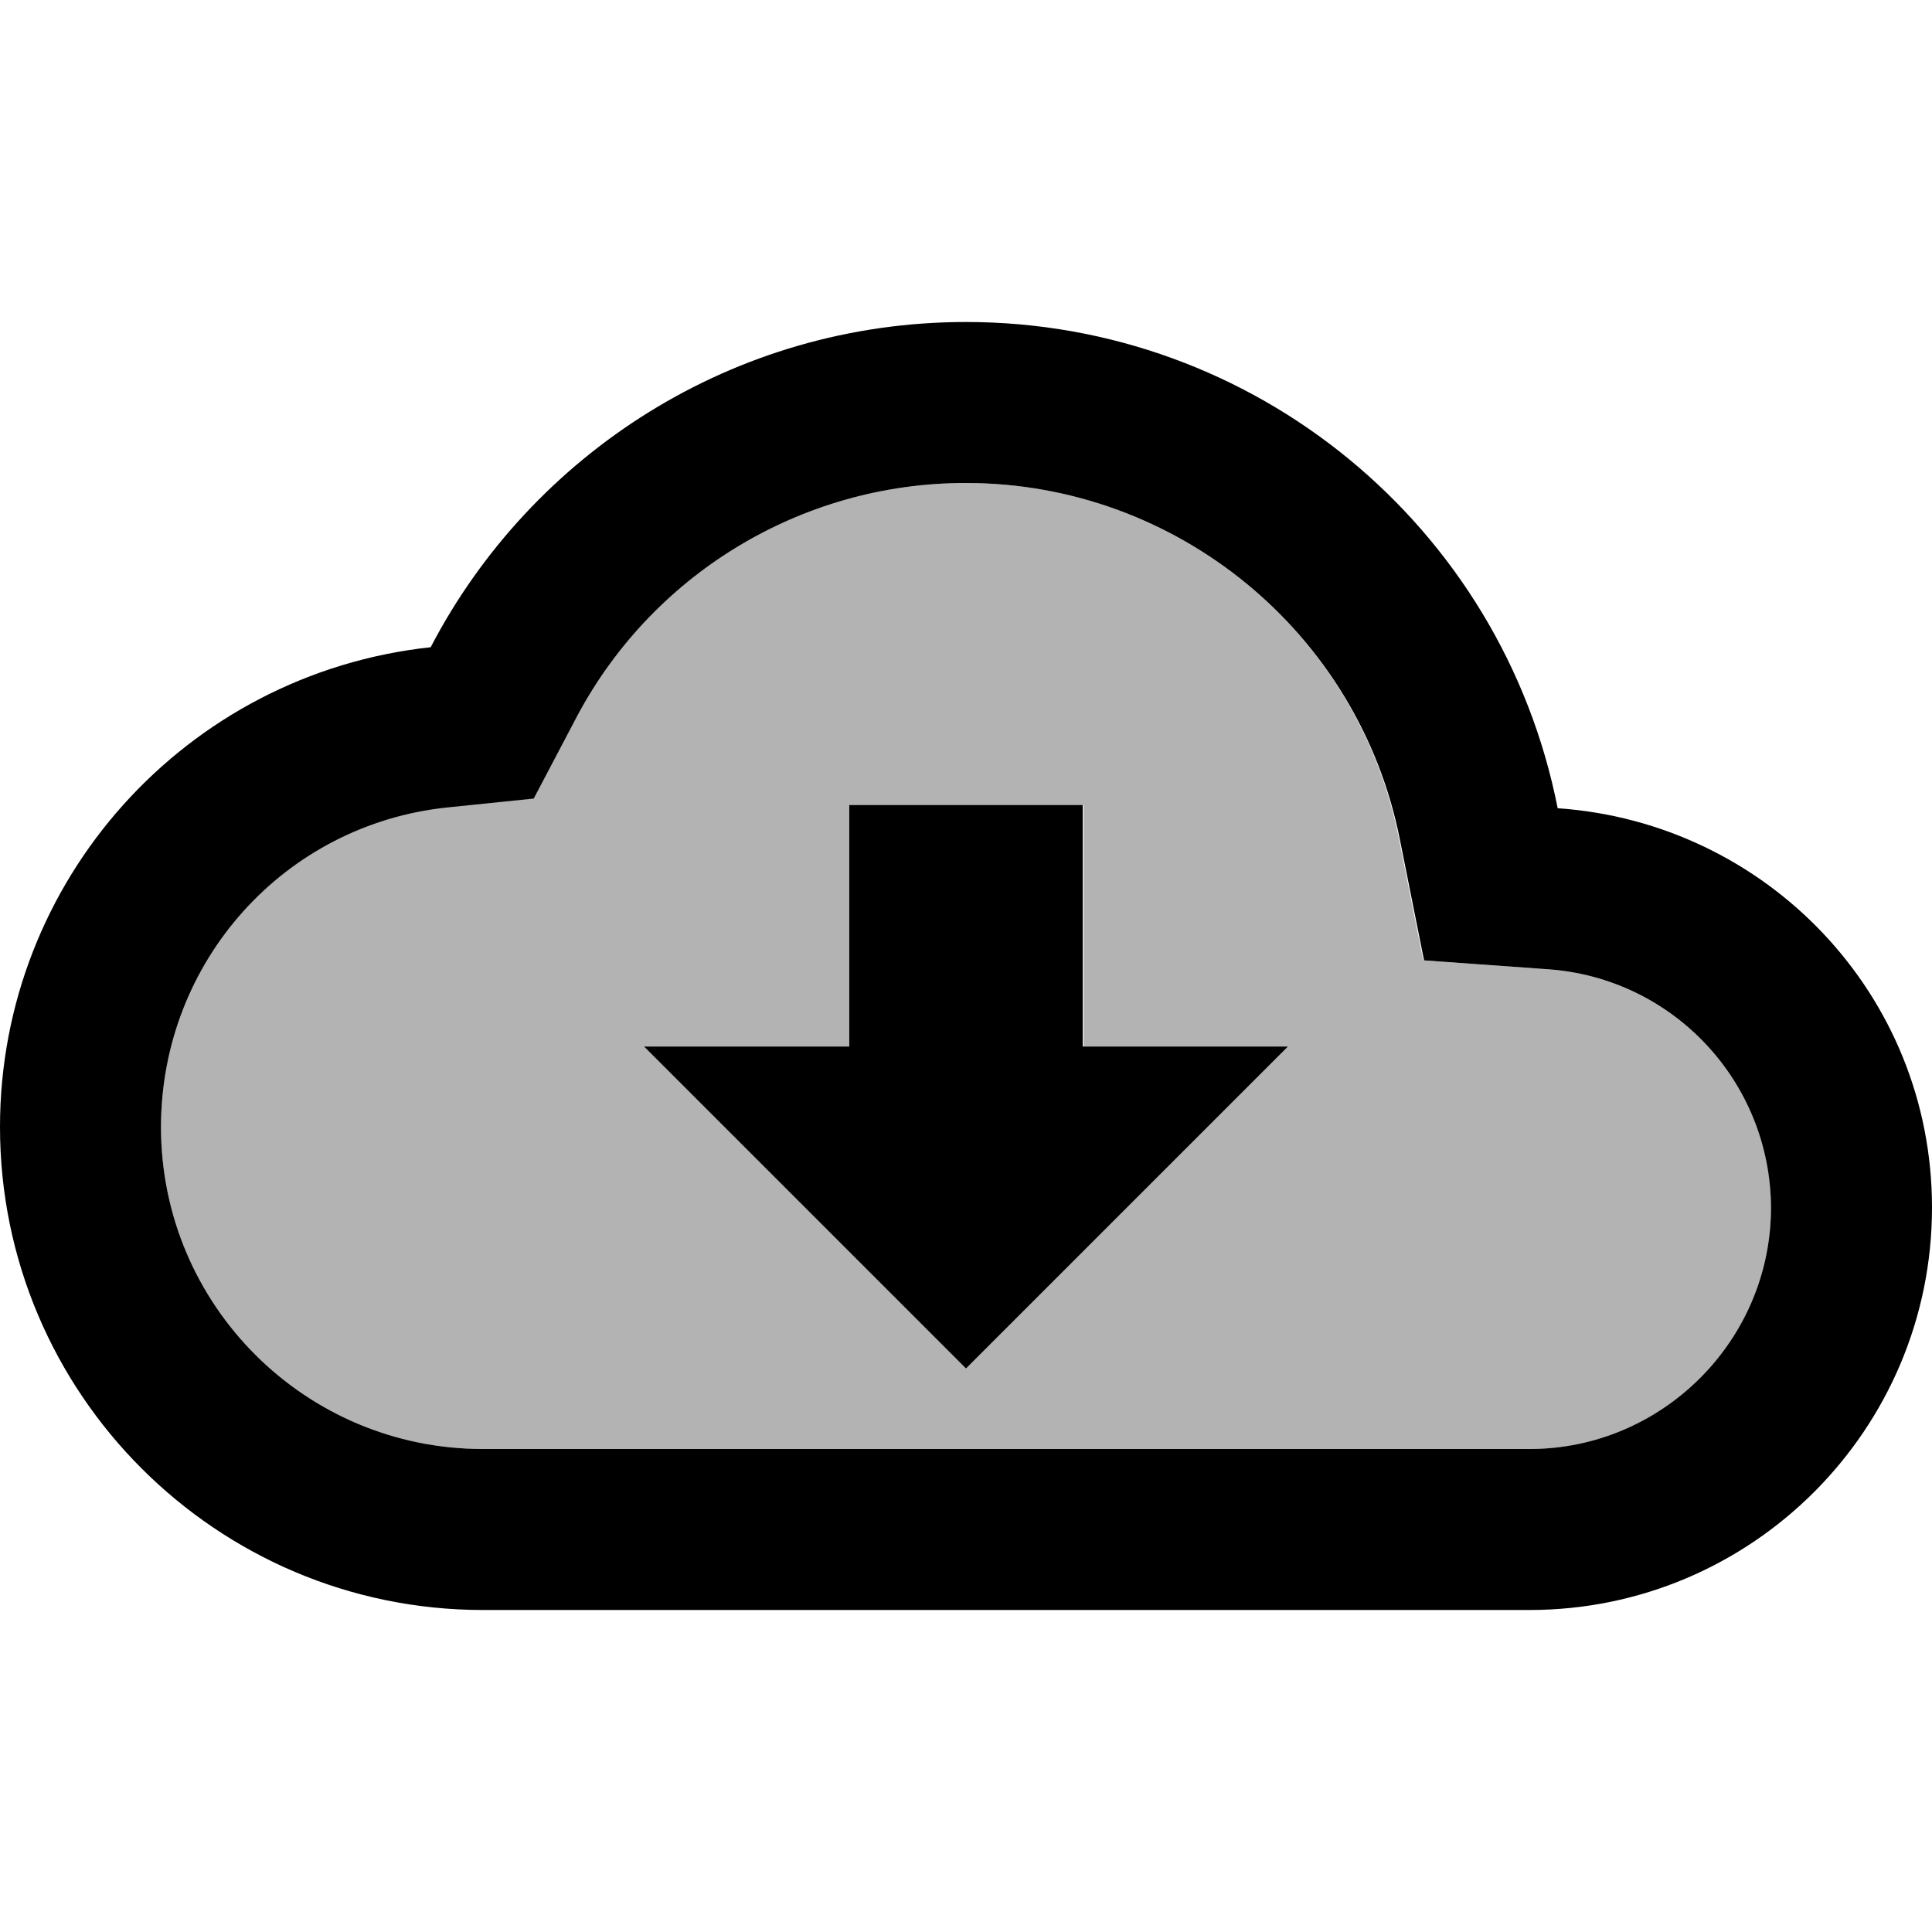
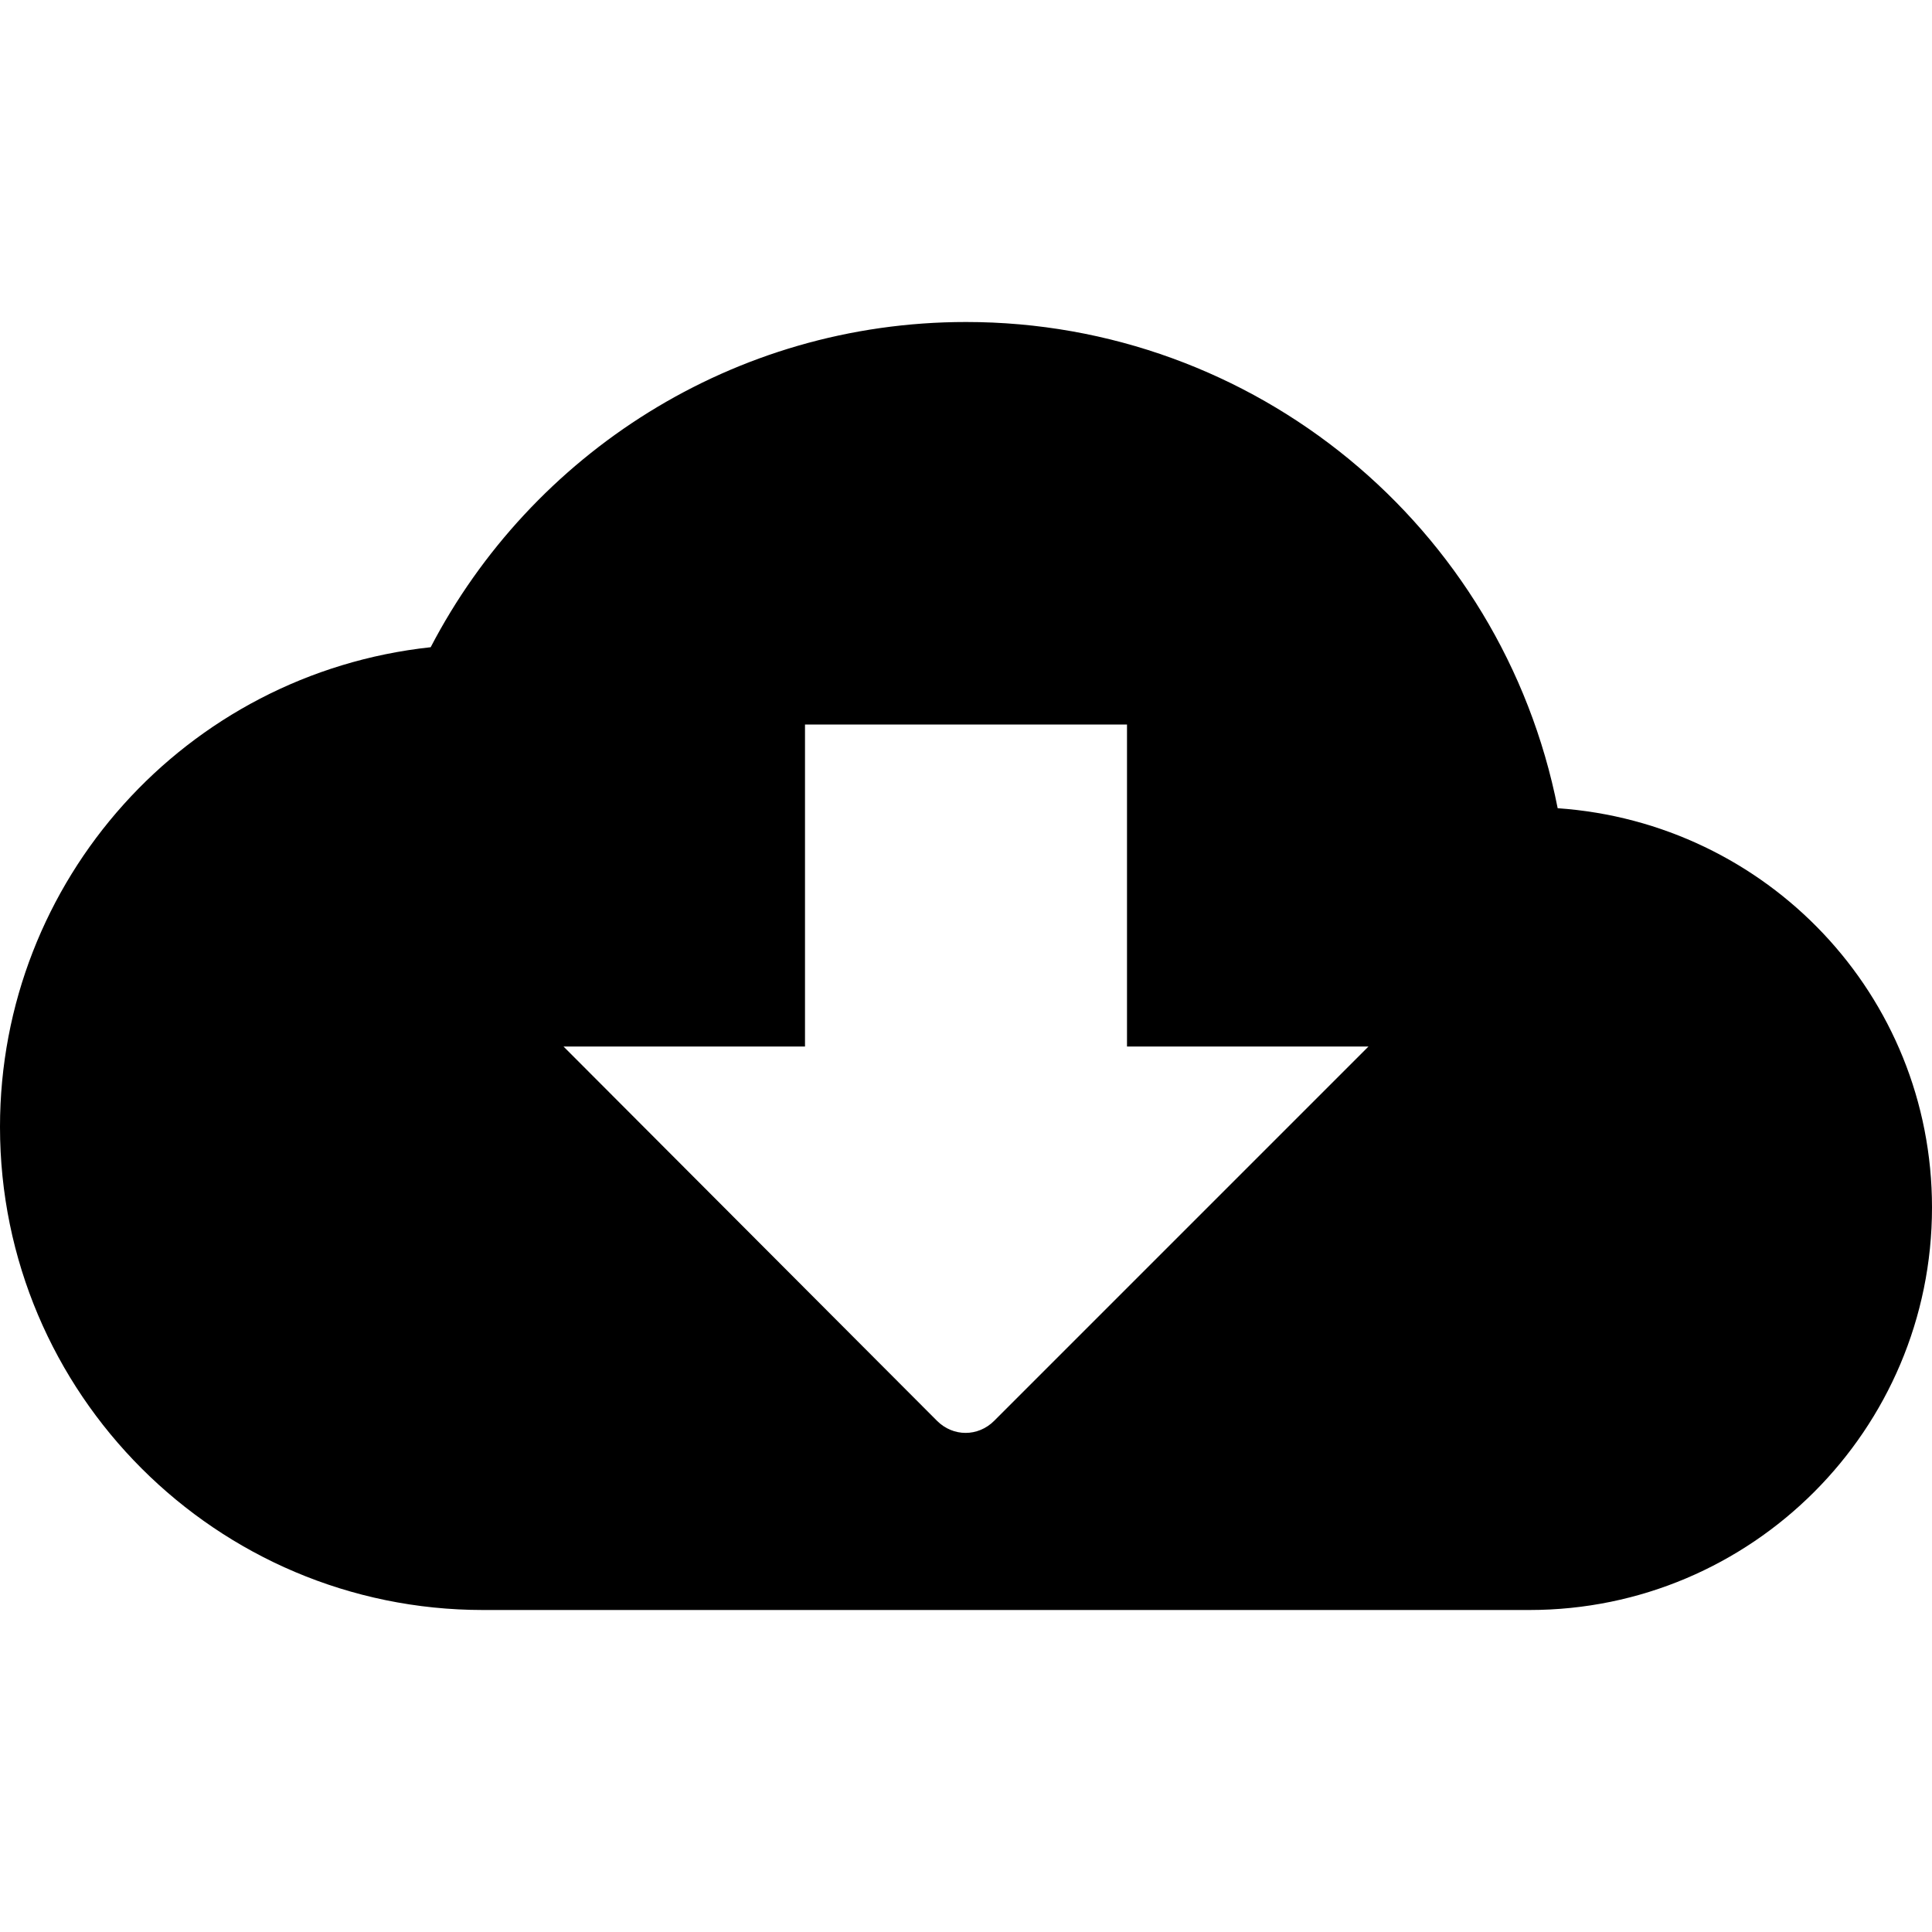
<svg xmlns="http://www.w3.org/2000/svg" height="24" width="24">
  <path d="M0 0h24v24H0V0z" fill="none" />
-   <path d="M19.21 12.04l-1.53-.11-.3-1.5A5.484 5.484 0 0012 6C9.94 6 8.08 7.14 7.12 8.96l-.5.95-1.07.11A3.99 3.99 0 002 14c0 2.21 1.79 4 4 4h13c1.65 0 3-1.35 3-3 0-1.55-1.22-2.86-2.79-2.96zM12 17l-4-4h2.55v-3h2.91v3H16l-4 4z" opacity=".3" />
-   <path d="M19.35 10.04A7.49 7.49 0 0012 4C9.11 4 6.6 5.64 5.35 8.04A5.994 5.994 0 000 14c0 3.31 2.69 6 6 6h13c2.76 0 5-2.24 5-5 0-2.64-2.05-4.78-4.65-4.96zM19 18H6c-2.21 0-4-1.79-4-4 0-2.05 1.53-3.76 3.56-3.97l1.07-.11.5-.95A5.469 5.469 0 0112 6c2.62 0 4.88 1.86 5.39 4.43l.3 1.5 1.53.11A2.98 2.98 0 0122 15c0 1.65-1.35 3-3 3zm-5.55-8h-2.9v3H8l4 4 4-4h-2.55z" />
+   <path d="M19.35 10.04A7.49 7.49 0 0012 4C9.11 4 6.6 5.64 5.35 8.04A5.994 5.994 0 000 14c0 3.31 2.69 6 6 6h13c2.76 0 5-2.24 5-5 0-2.64-2.05-4.78-4.65-4.96zM17 13l-4.65 4.65c-.2.2-.51.2-.71 0L7 13h3V9h4v4h3z" />
</svg>
